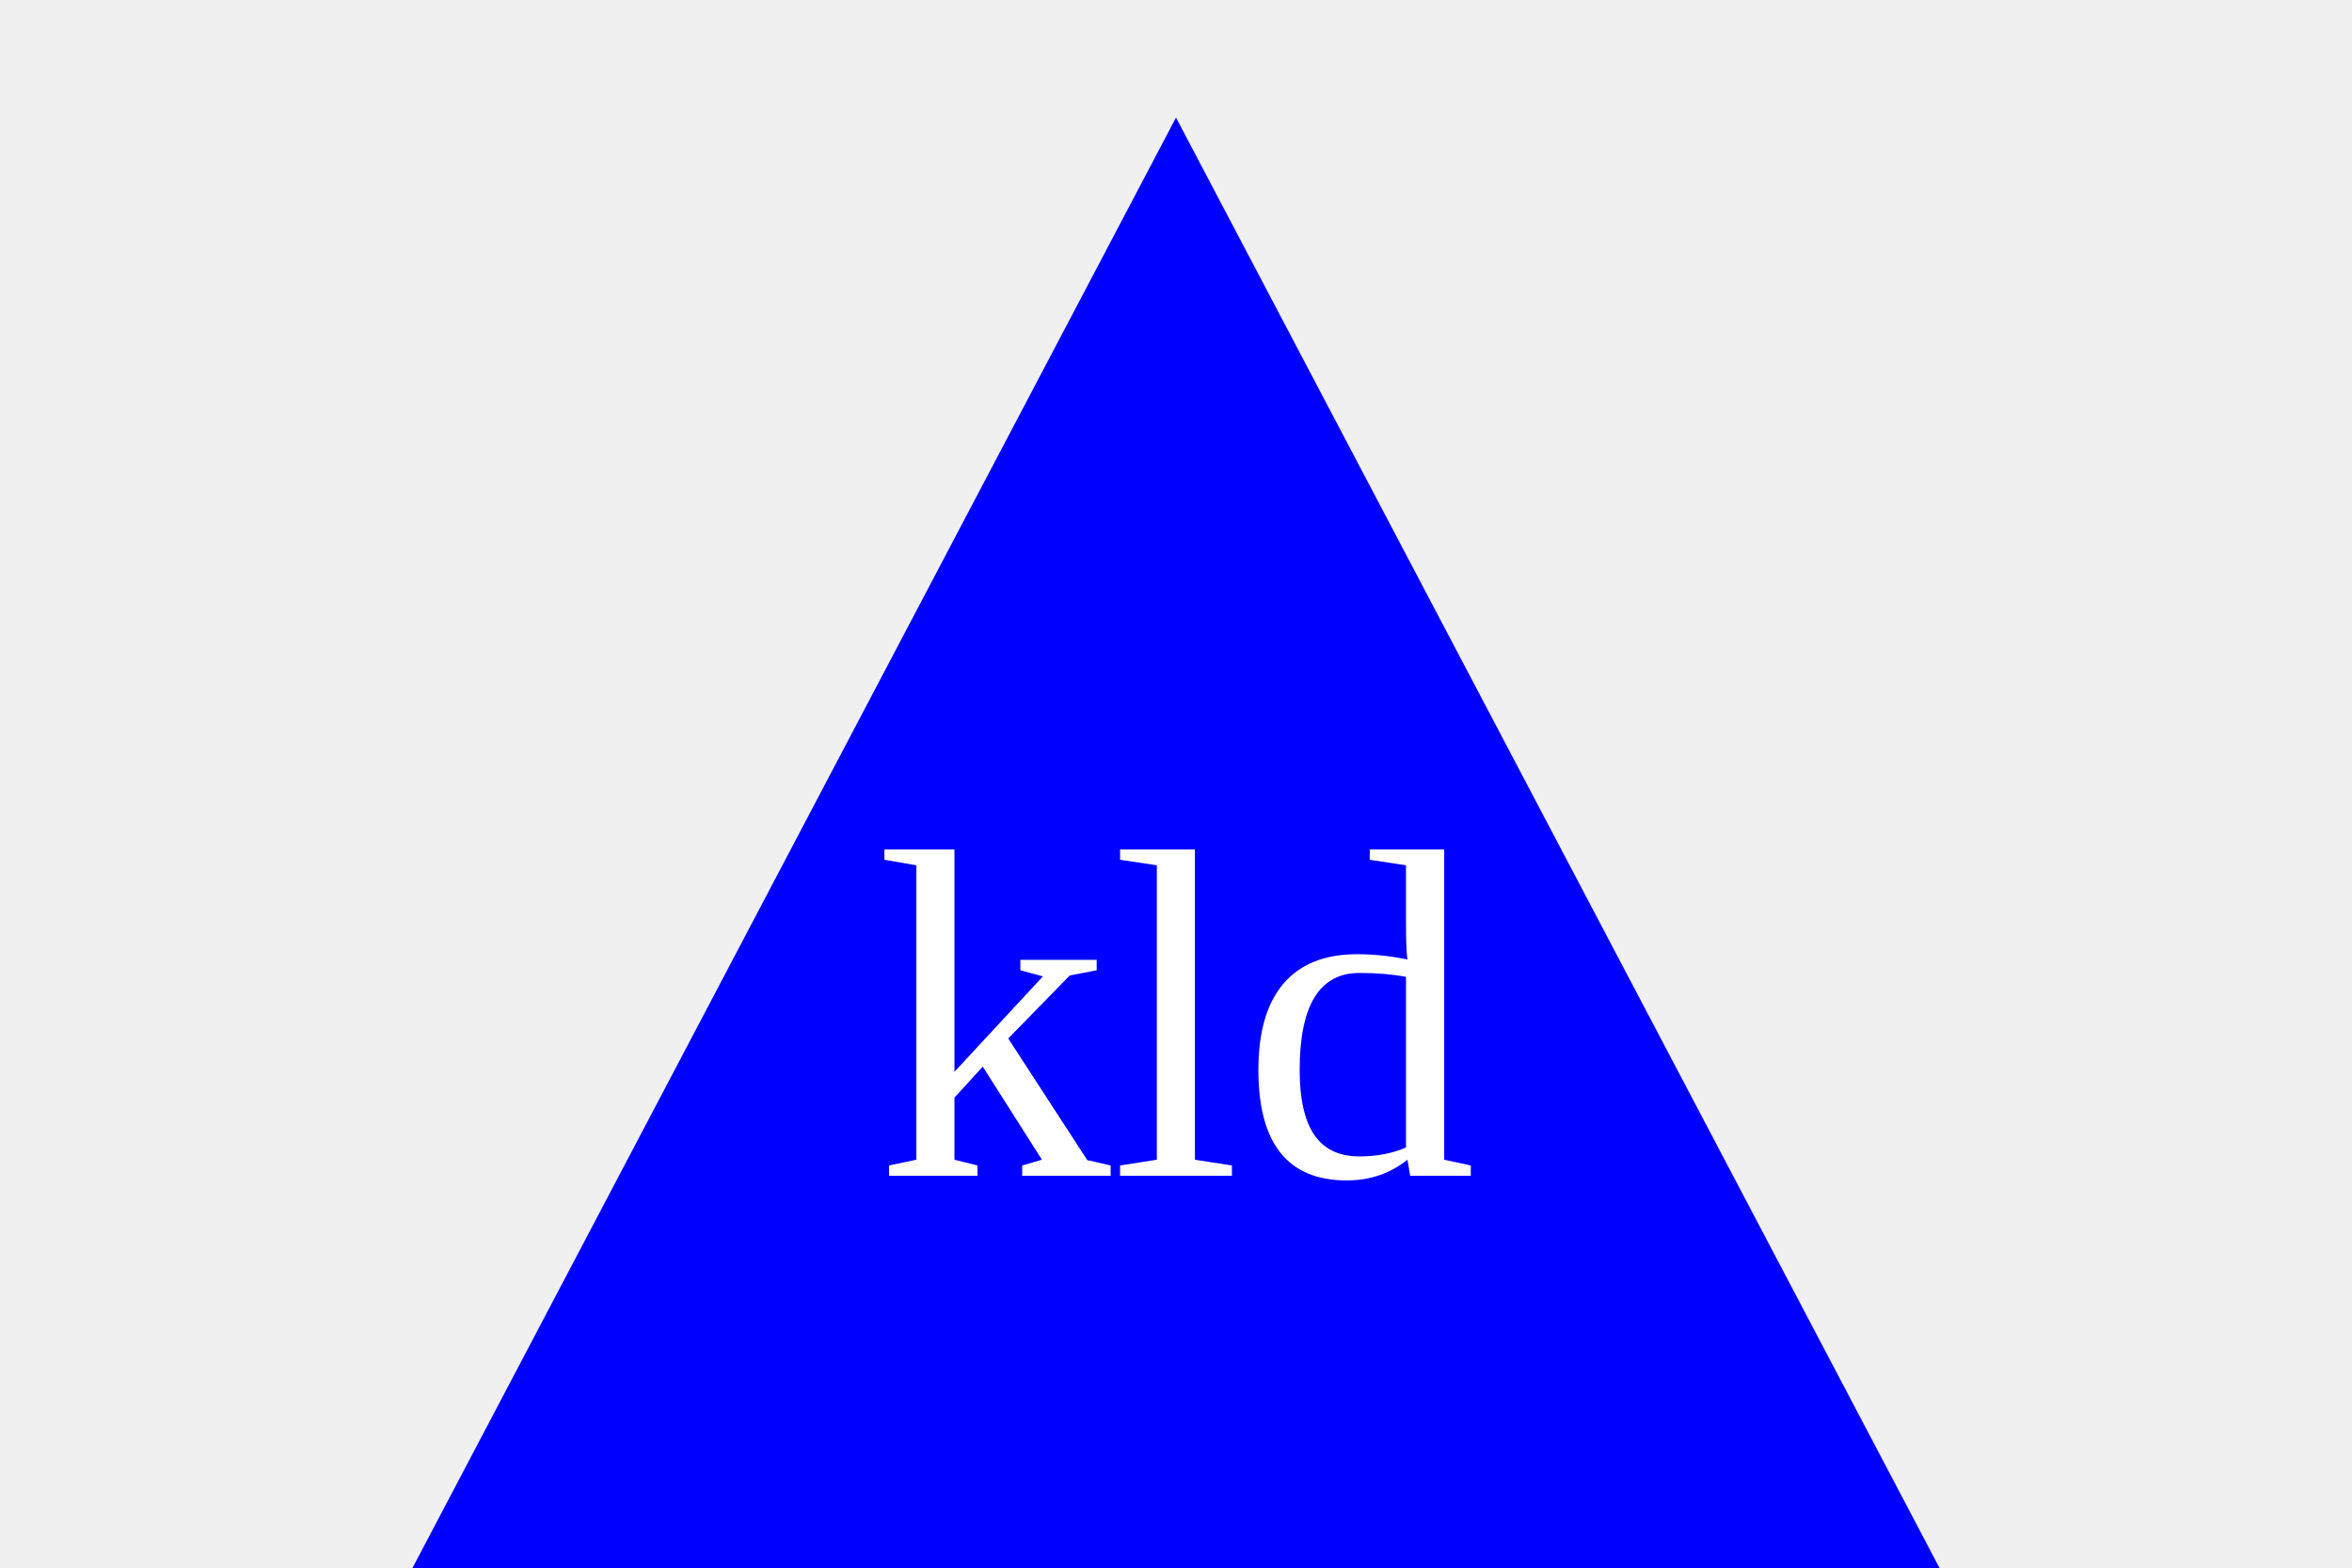
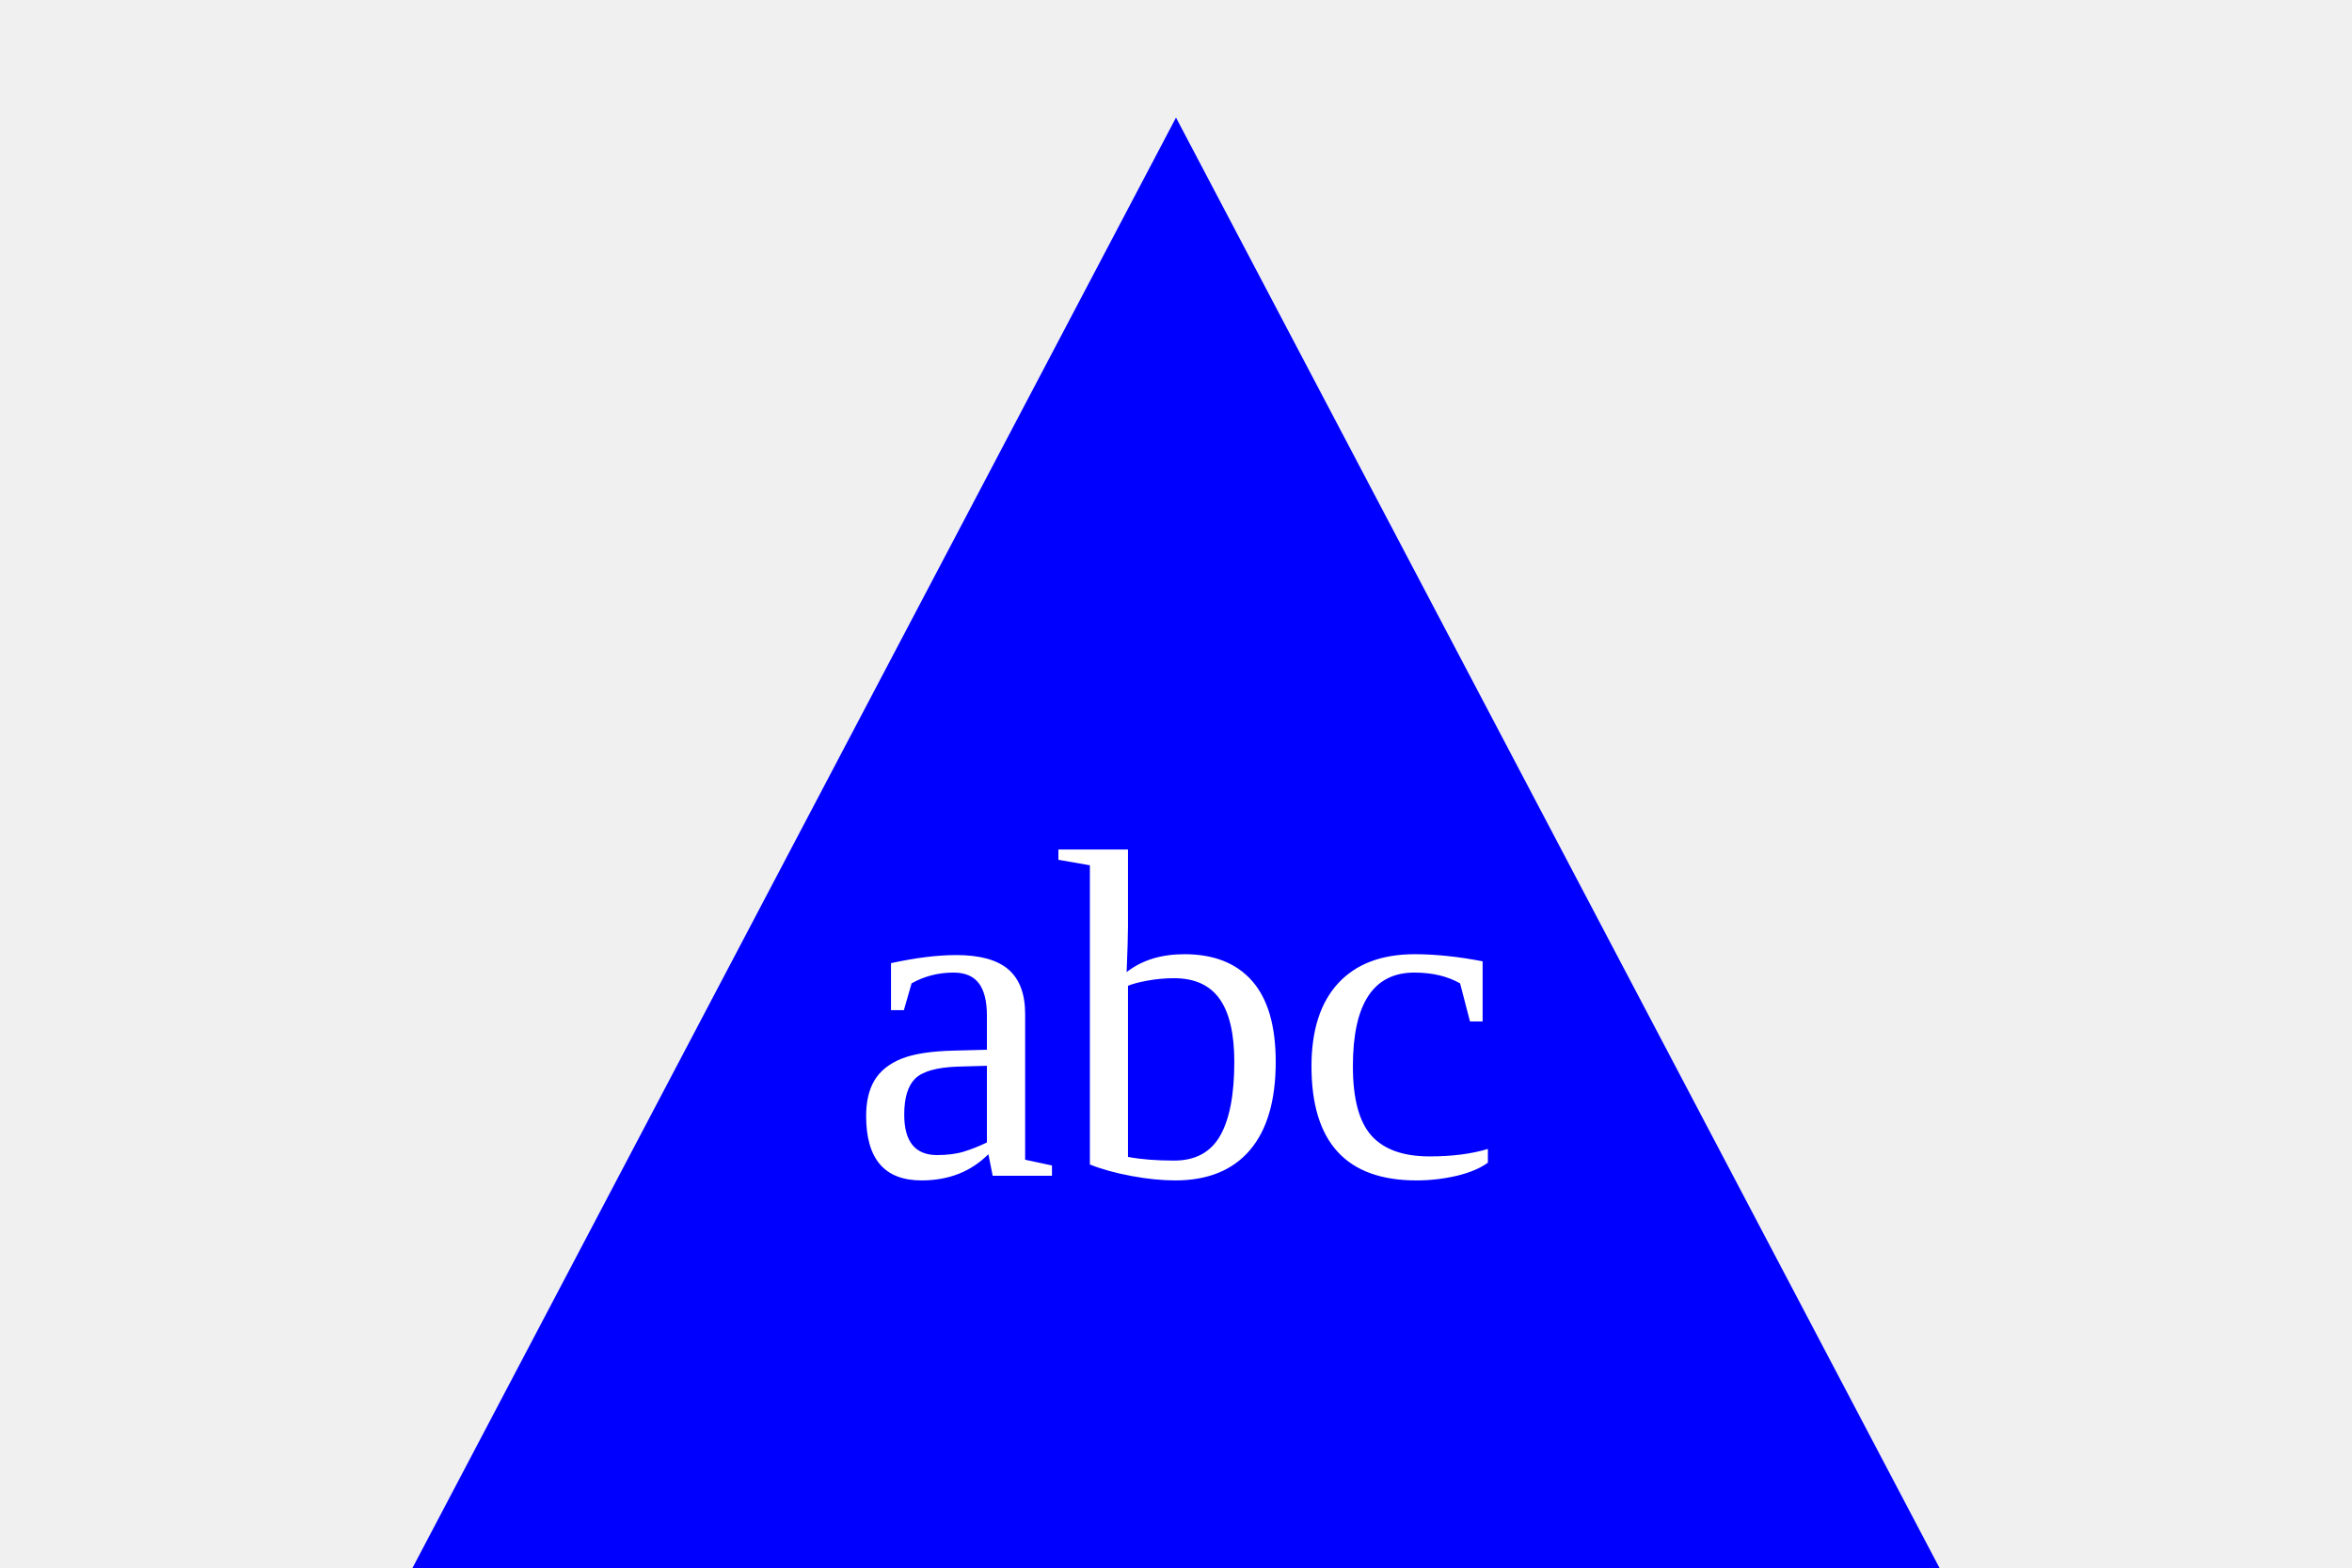
<svg xmlns="http://www.w3.org/2000/svg" version="1.1" width="300" height="200">
  <polygon points="150 15, 300 300, 0 300" fill="blue" />
-   <text x="150" y="150" font-size="60" text-anchor="middle" fill="white">kld</text>
+   <text x="150" y="150" font-size="60" text-anchor="middle" fill="white">abc</text>
</svg>
